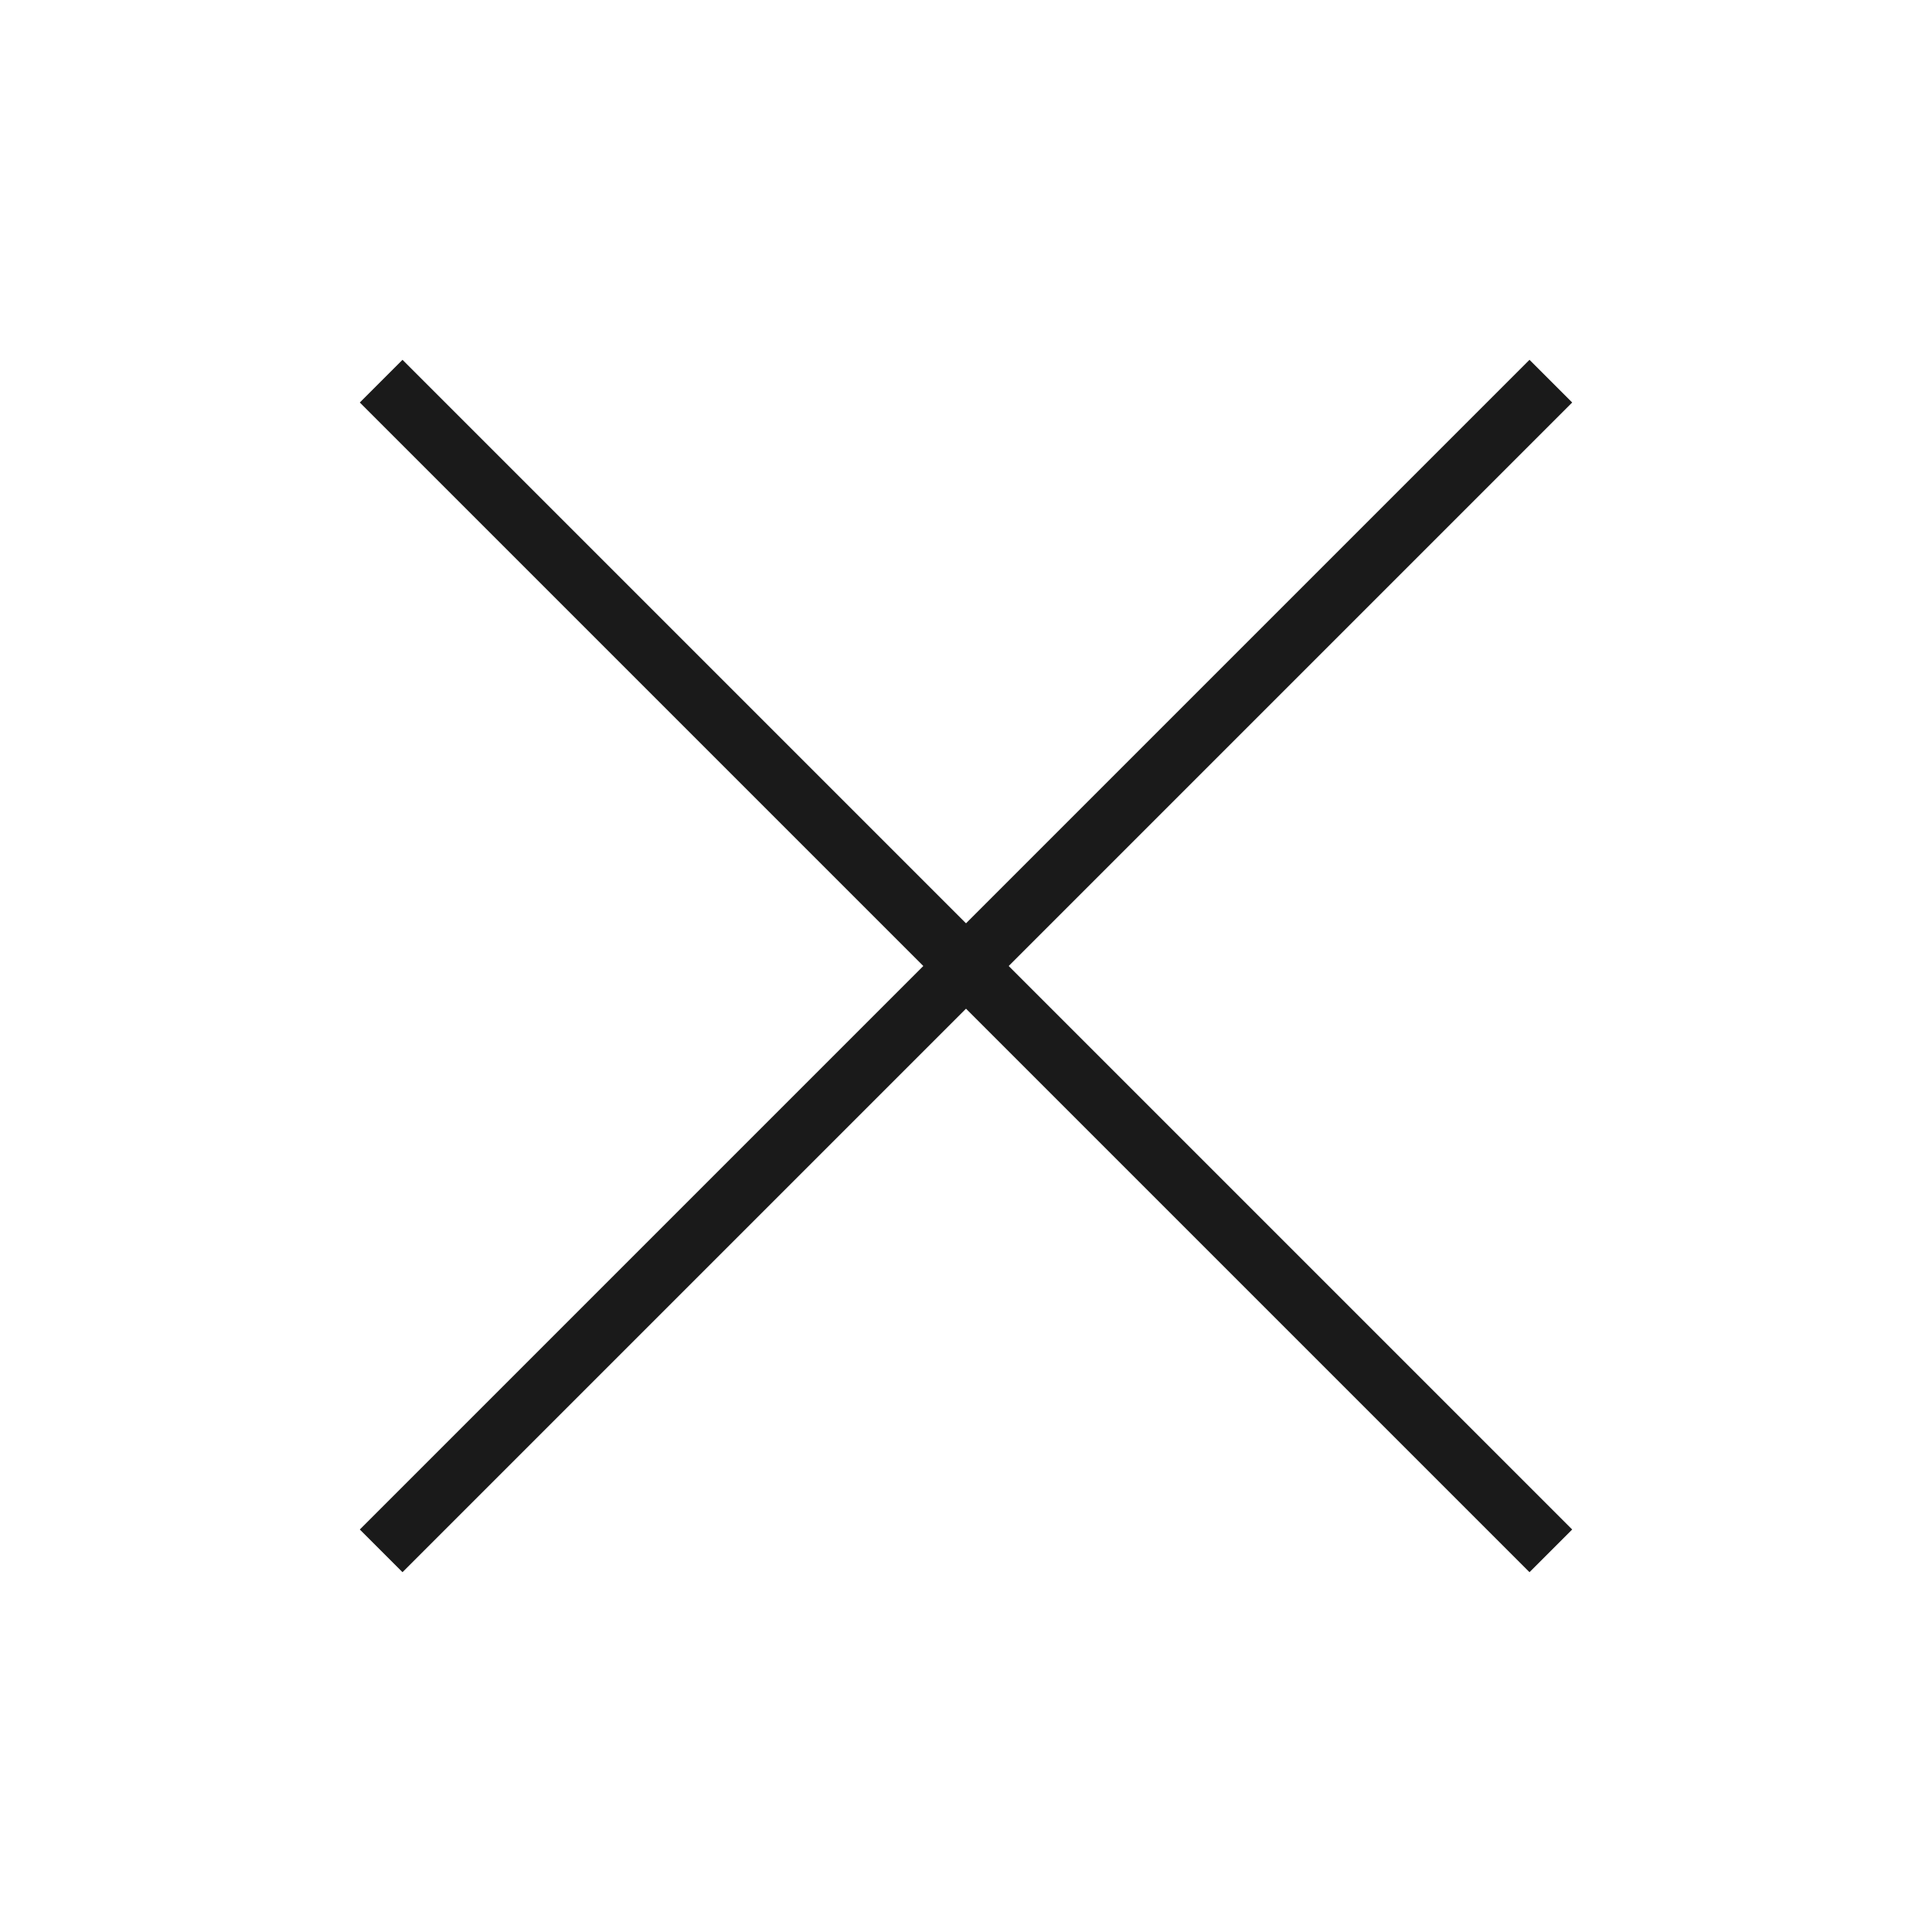
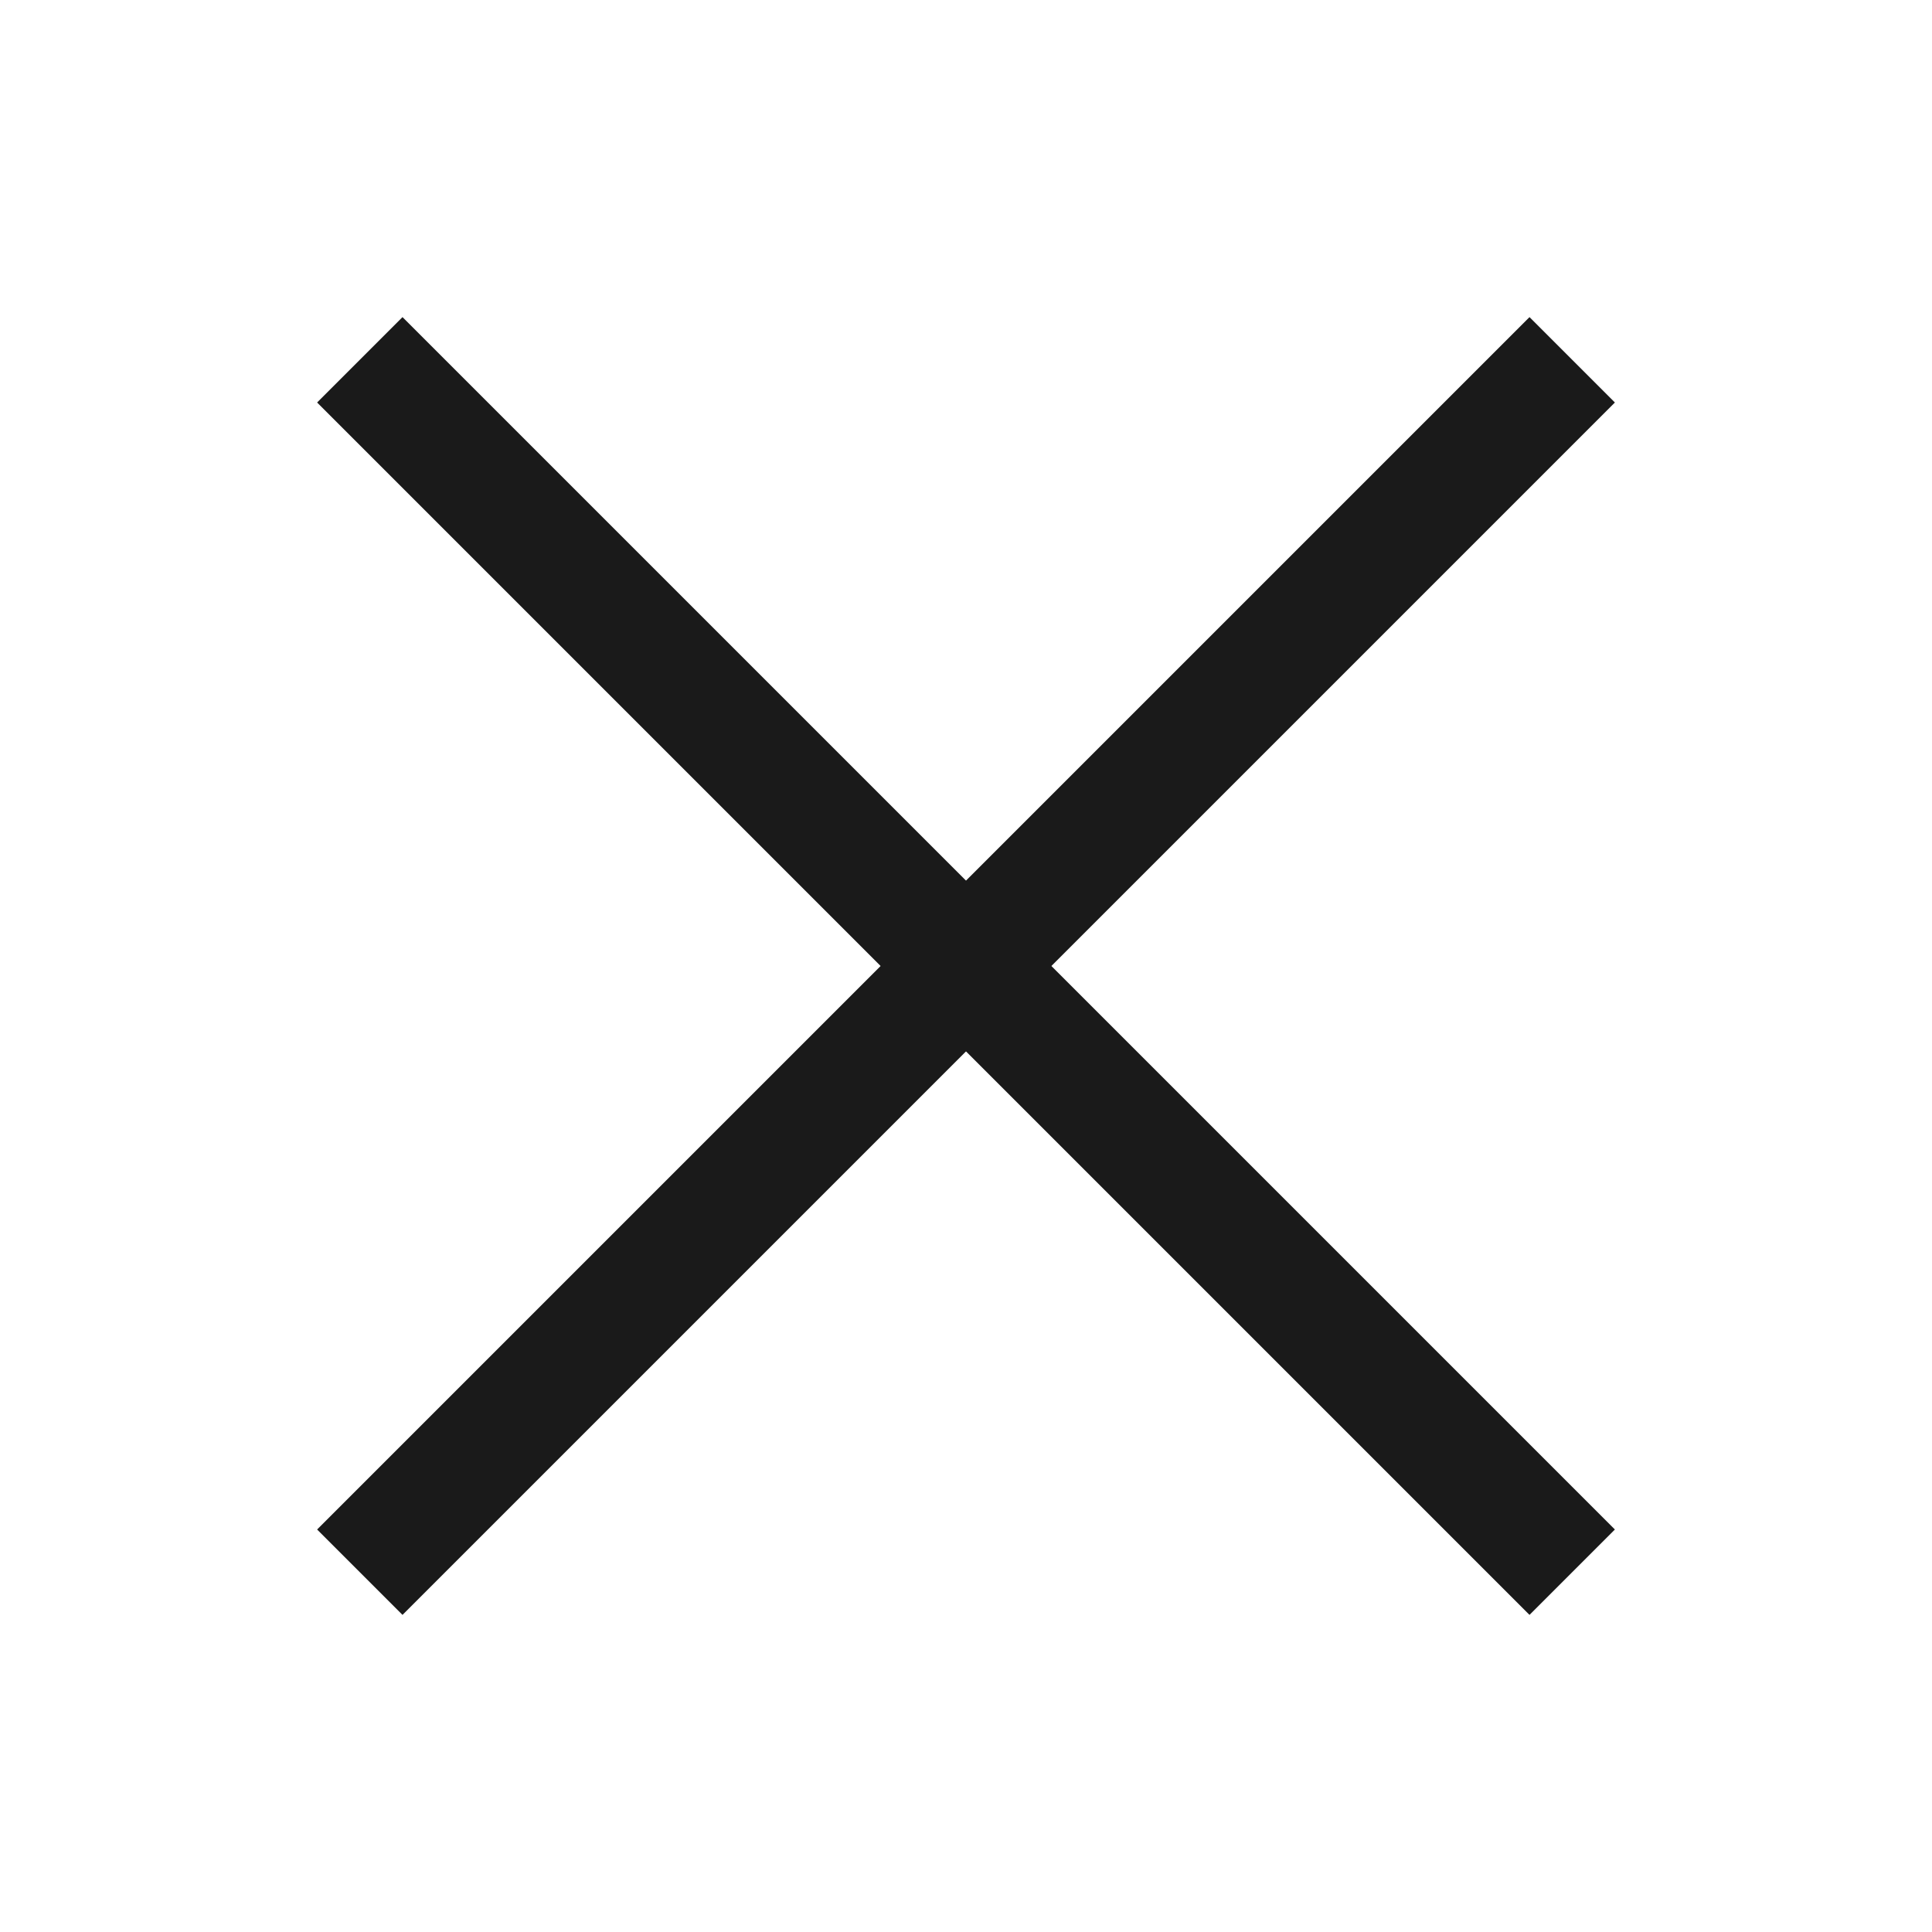
- <svg xmlns="http://www.w3.org/2000/svg" width="48" height="48" viewBox="0 0 48 48" fill="none">
-   <path d="M38 10L10 38" stroke="#1A1A1A" stroke-width="1.5" stroke-miterlimit="10" stroke-linecap="square" />
-   <path d="M38 38L10 10" stroke="#1A1A1A" stroke-width="1.5" stroke-miterlimit="10" stroke-linecap="square" />
+ <svg xmlns="http://www.w3.org/2000/svg" width="24" height="24" viewBox="0 0 24 24" fill="none">
+   <path d="M19 5L5 19" stroke="#1A1A1A" stroke-width="1.5" stroke-miterlimit="10" stroke-linecap="square" />
+   <path d="M19 19L5 5" stroke="#1A1A1A" stroke-width="1.5" stroke-miterlimit="10" stroke-linecap="square" />
</svg>
